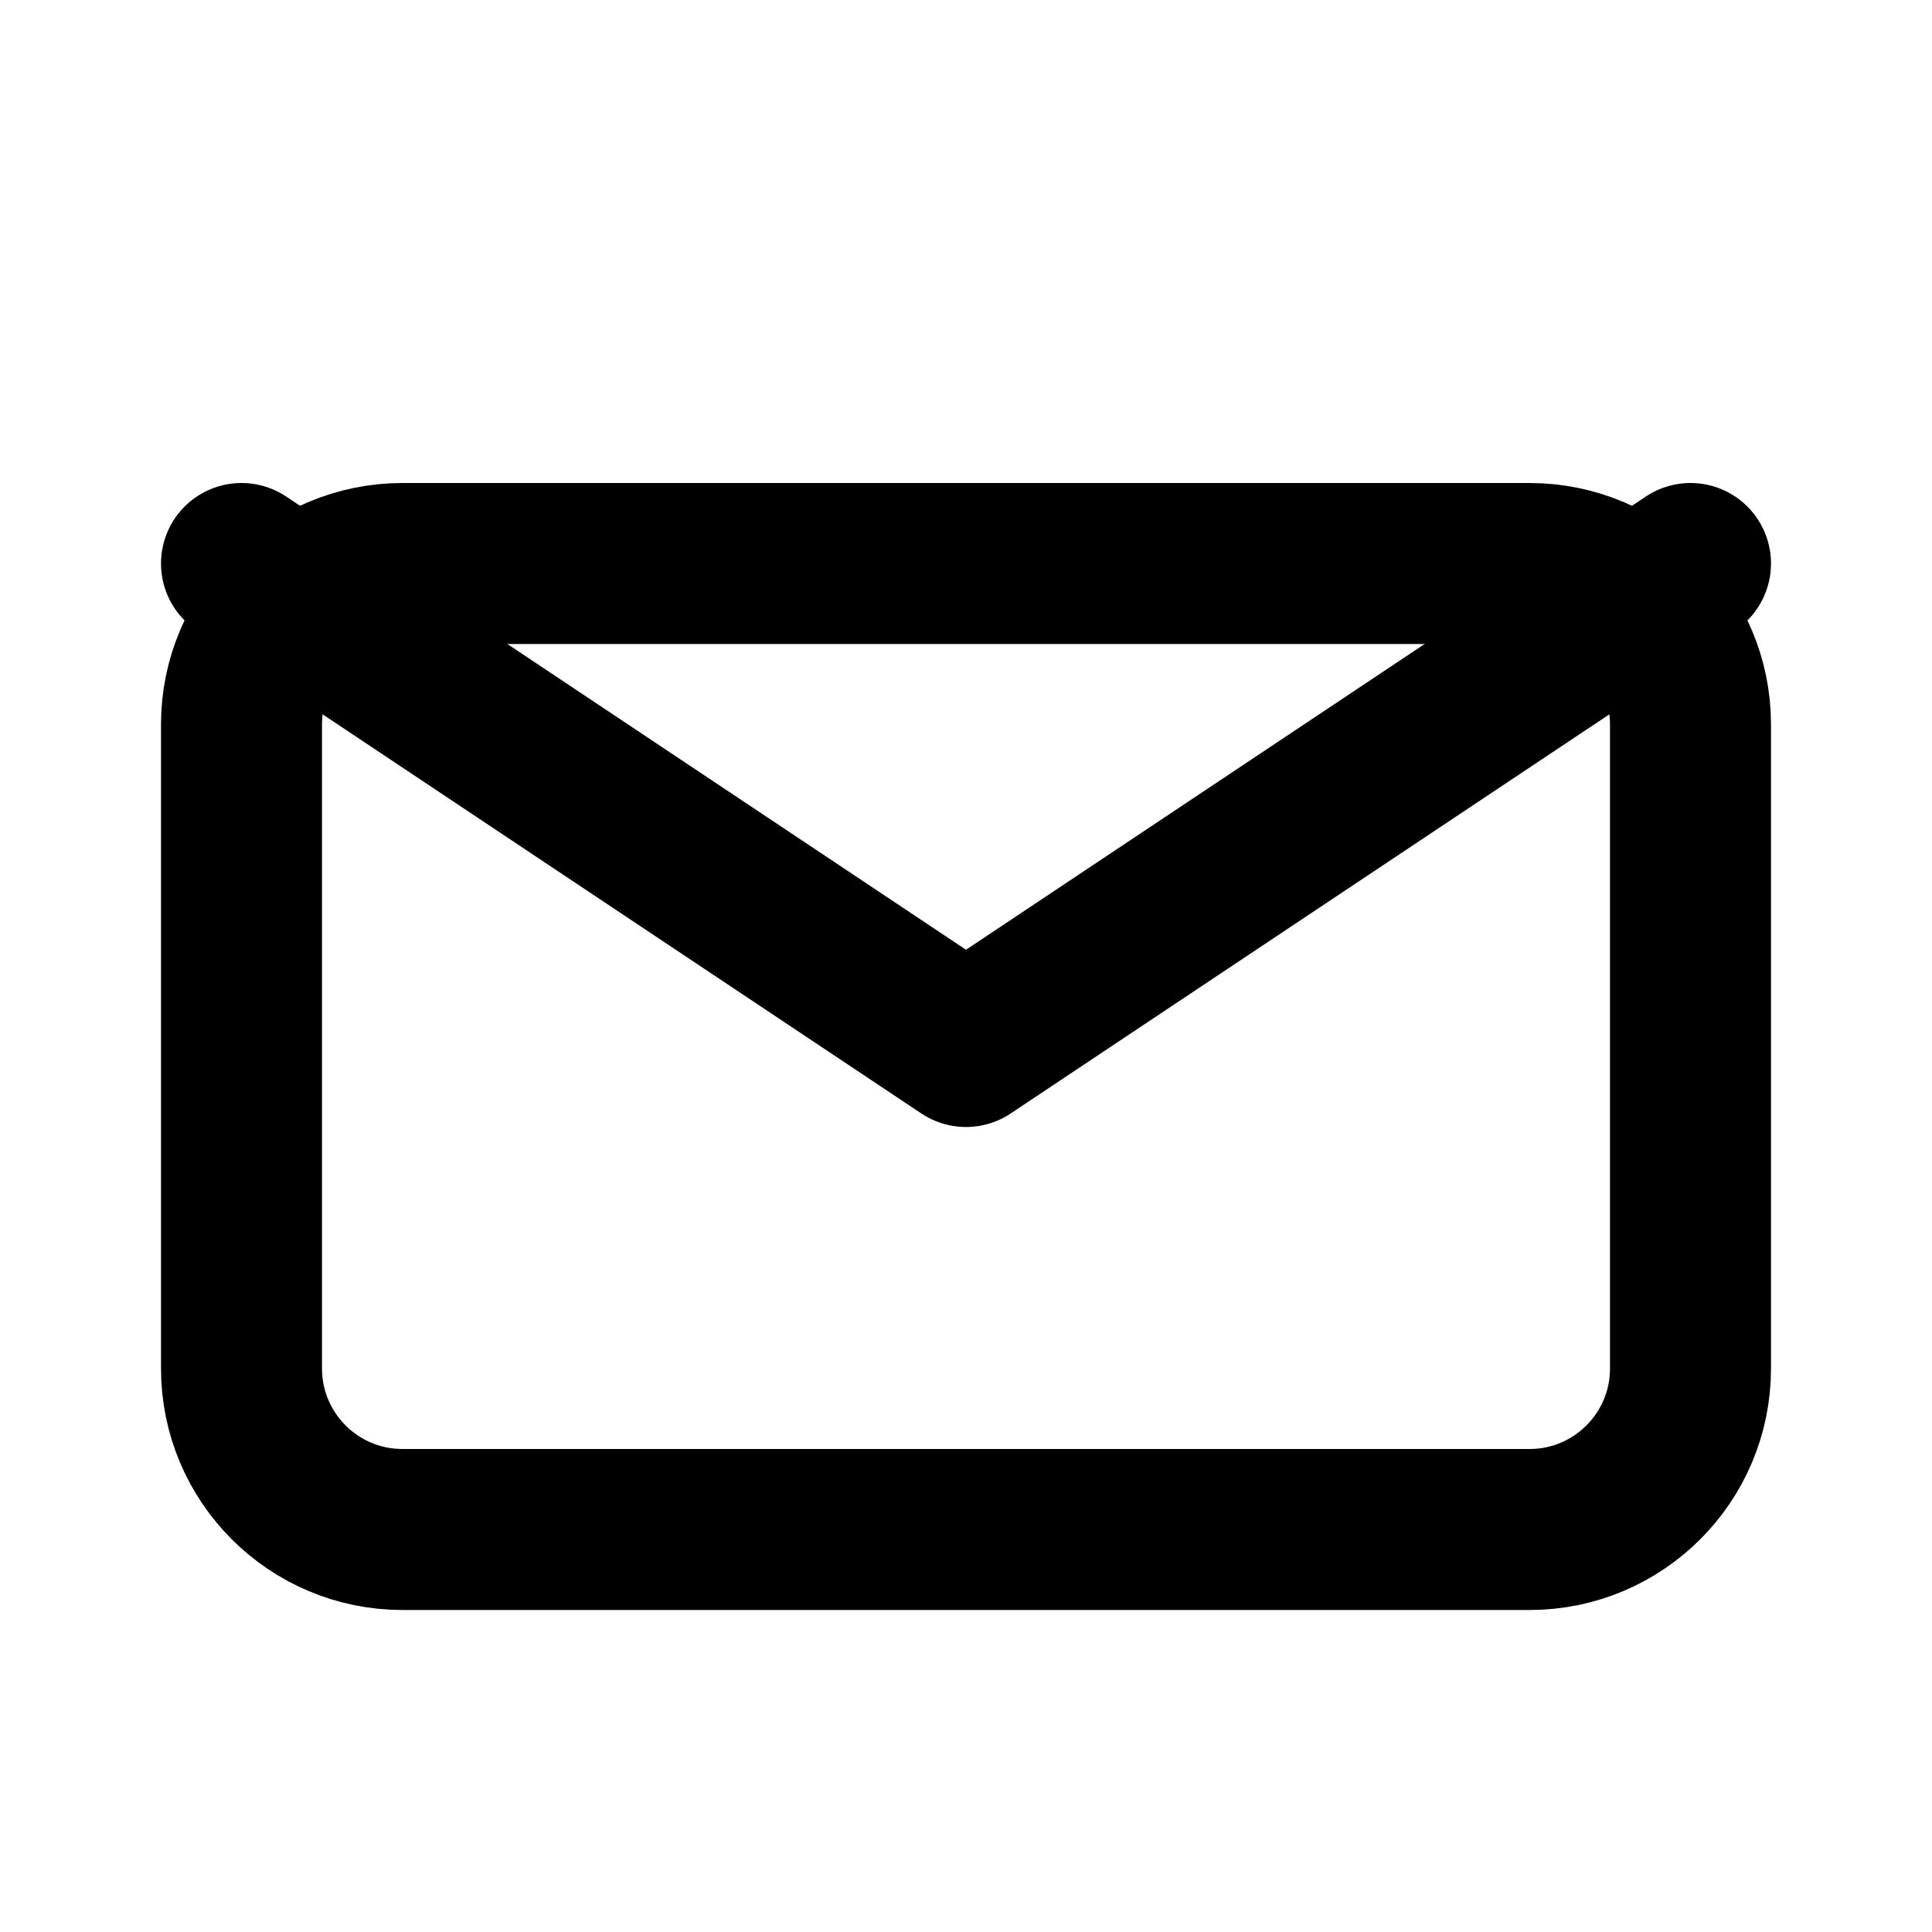
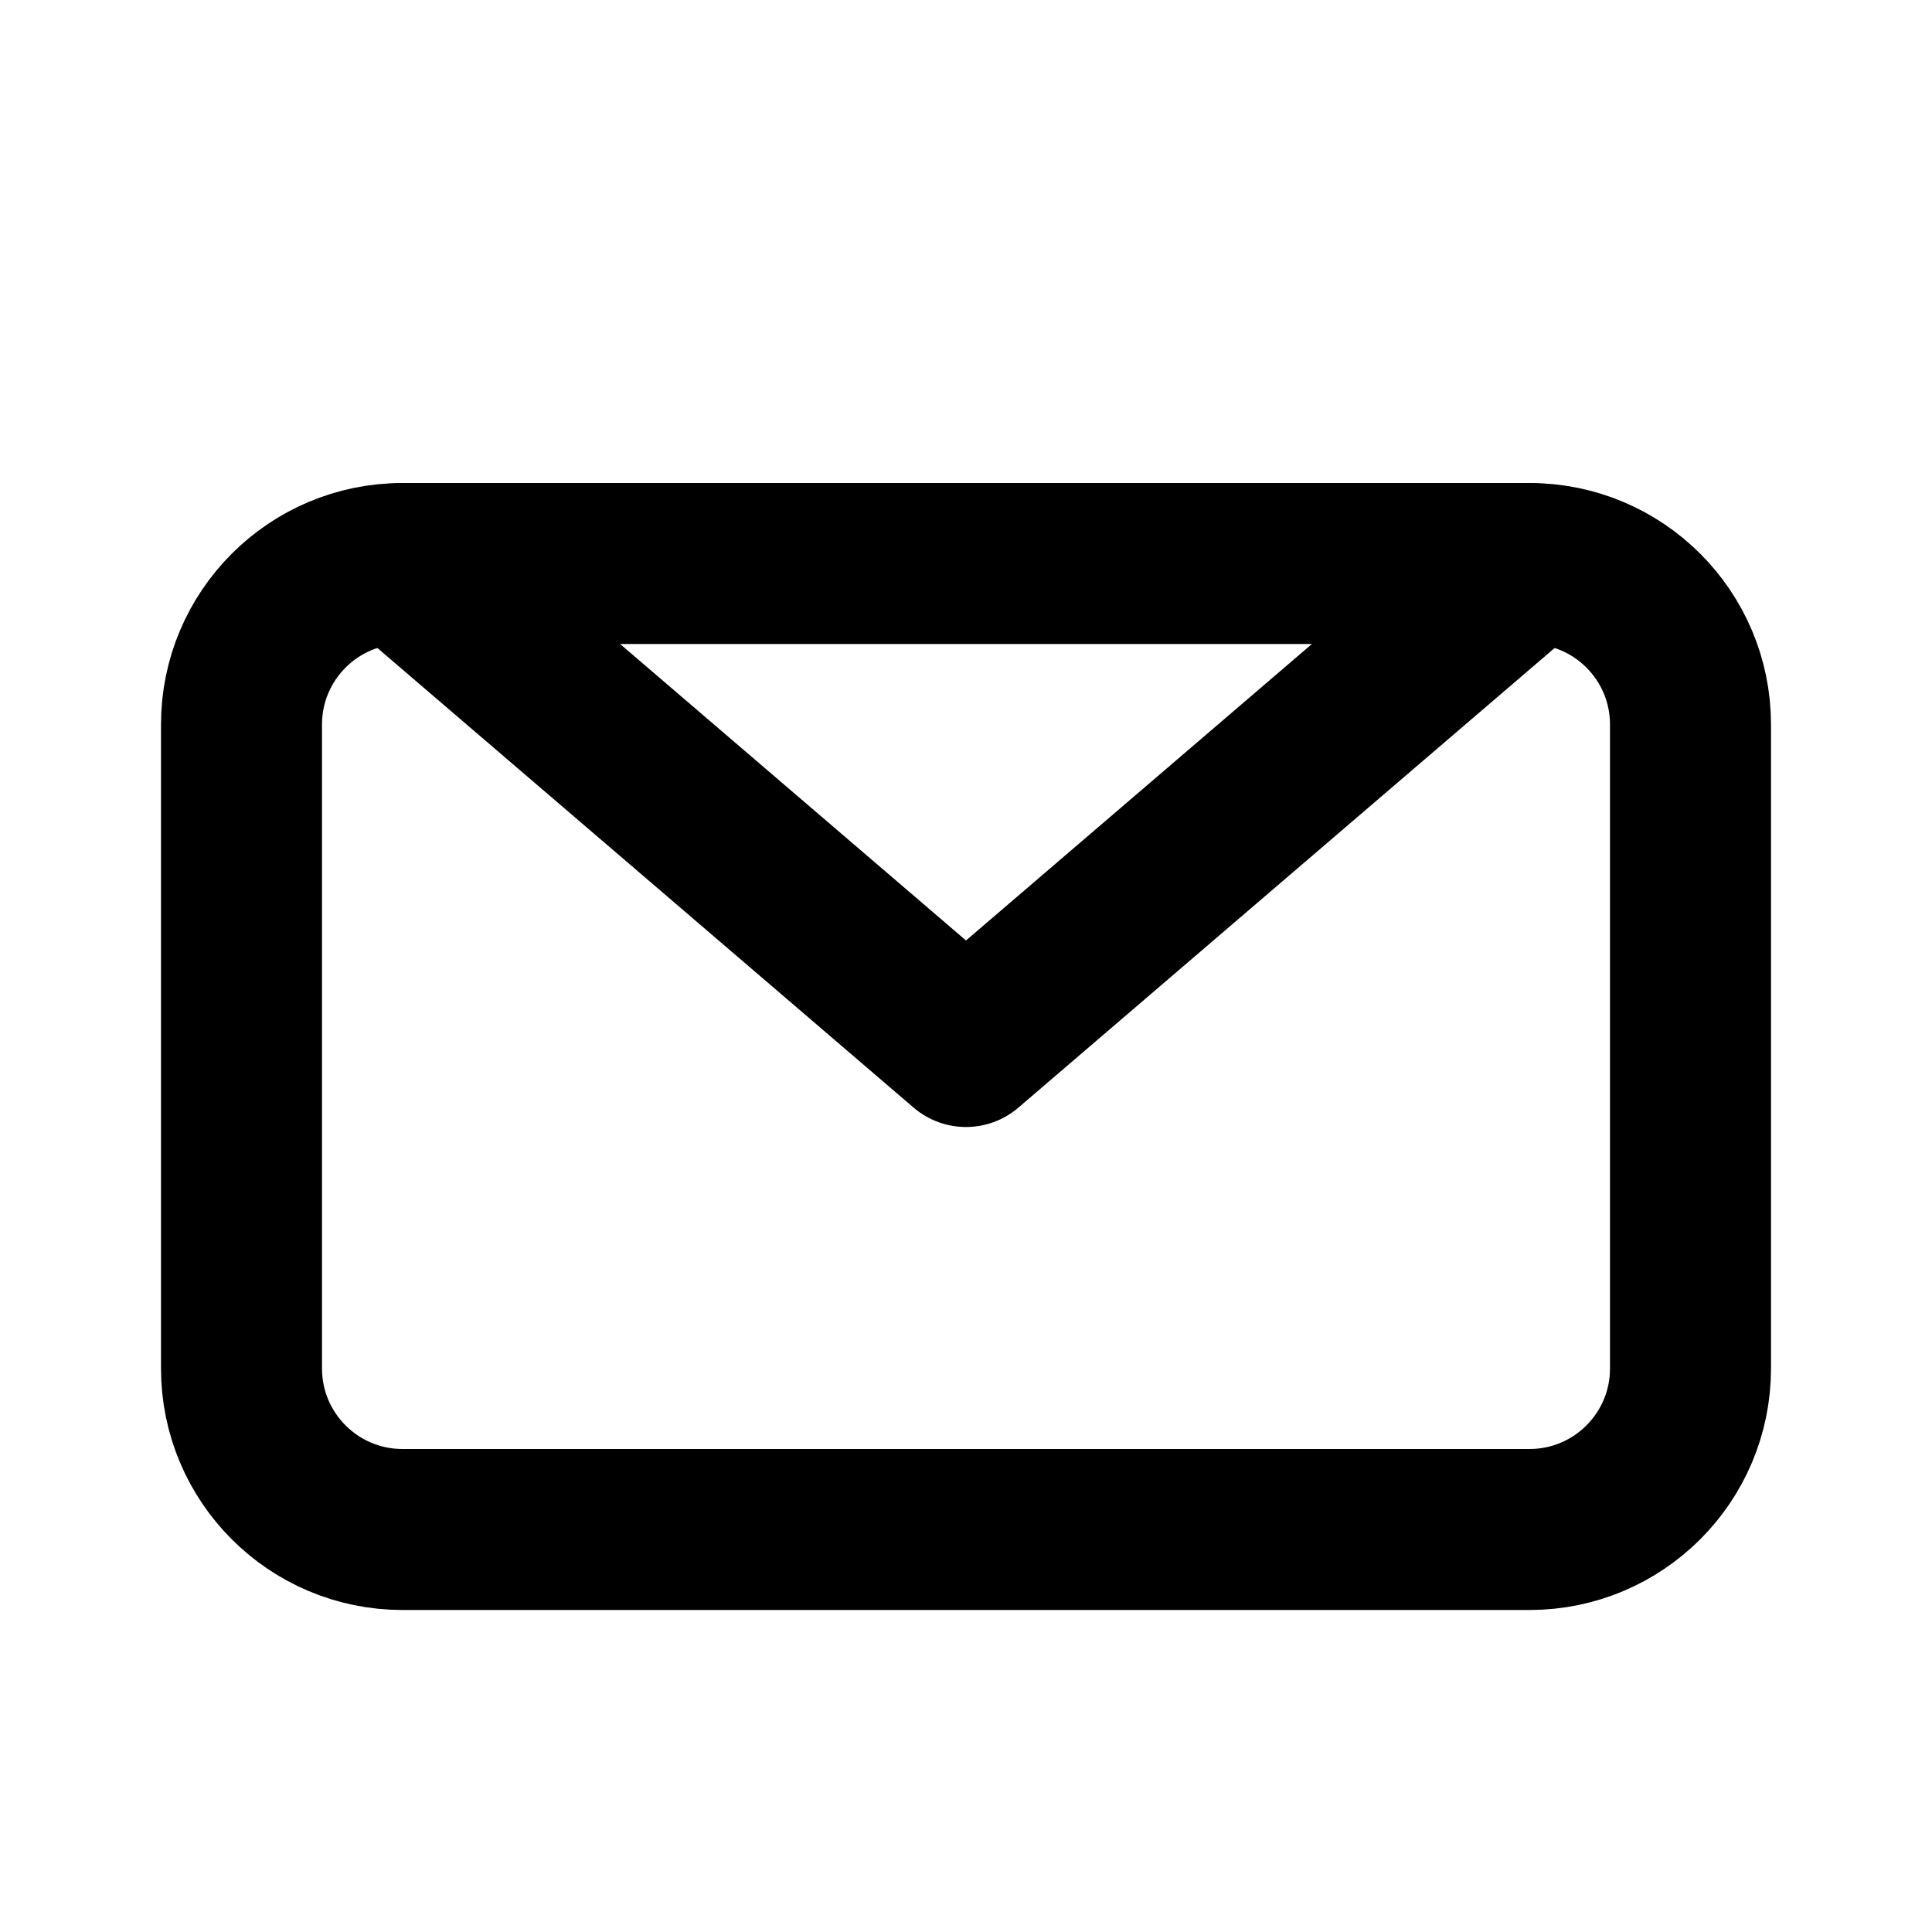
<svg xmlns="http://www.w3.org/2000/svg" viewBox="0 0 24 24" fill="none" stroke="currentColor" stroke-width="2" stroke-linecap="round" stroke-linejoin="round">
  <rect x="3" y="7" width="18" height="12" rx="2" />
-   <path d="M3 7L12 13L21 7" />
+   <path d="M5 7L12 13L19 7" />
</svg>
